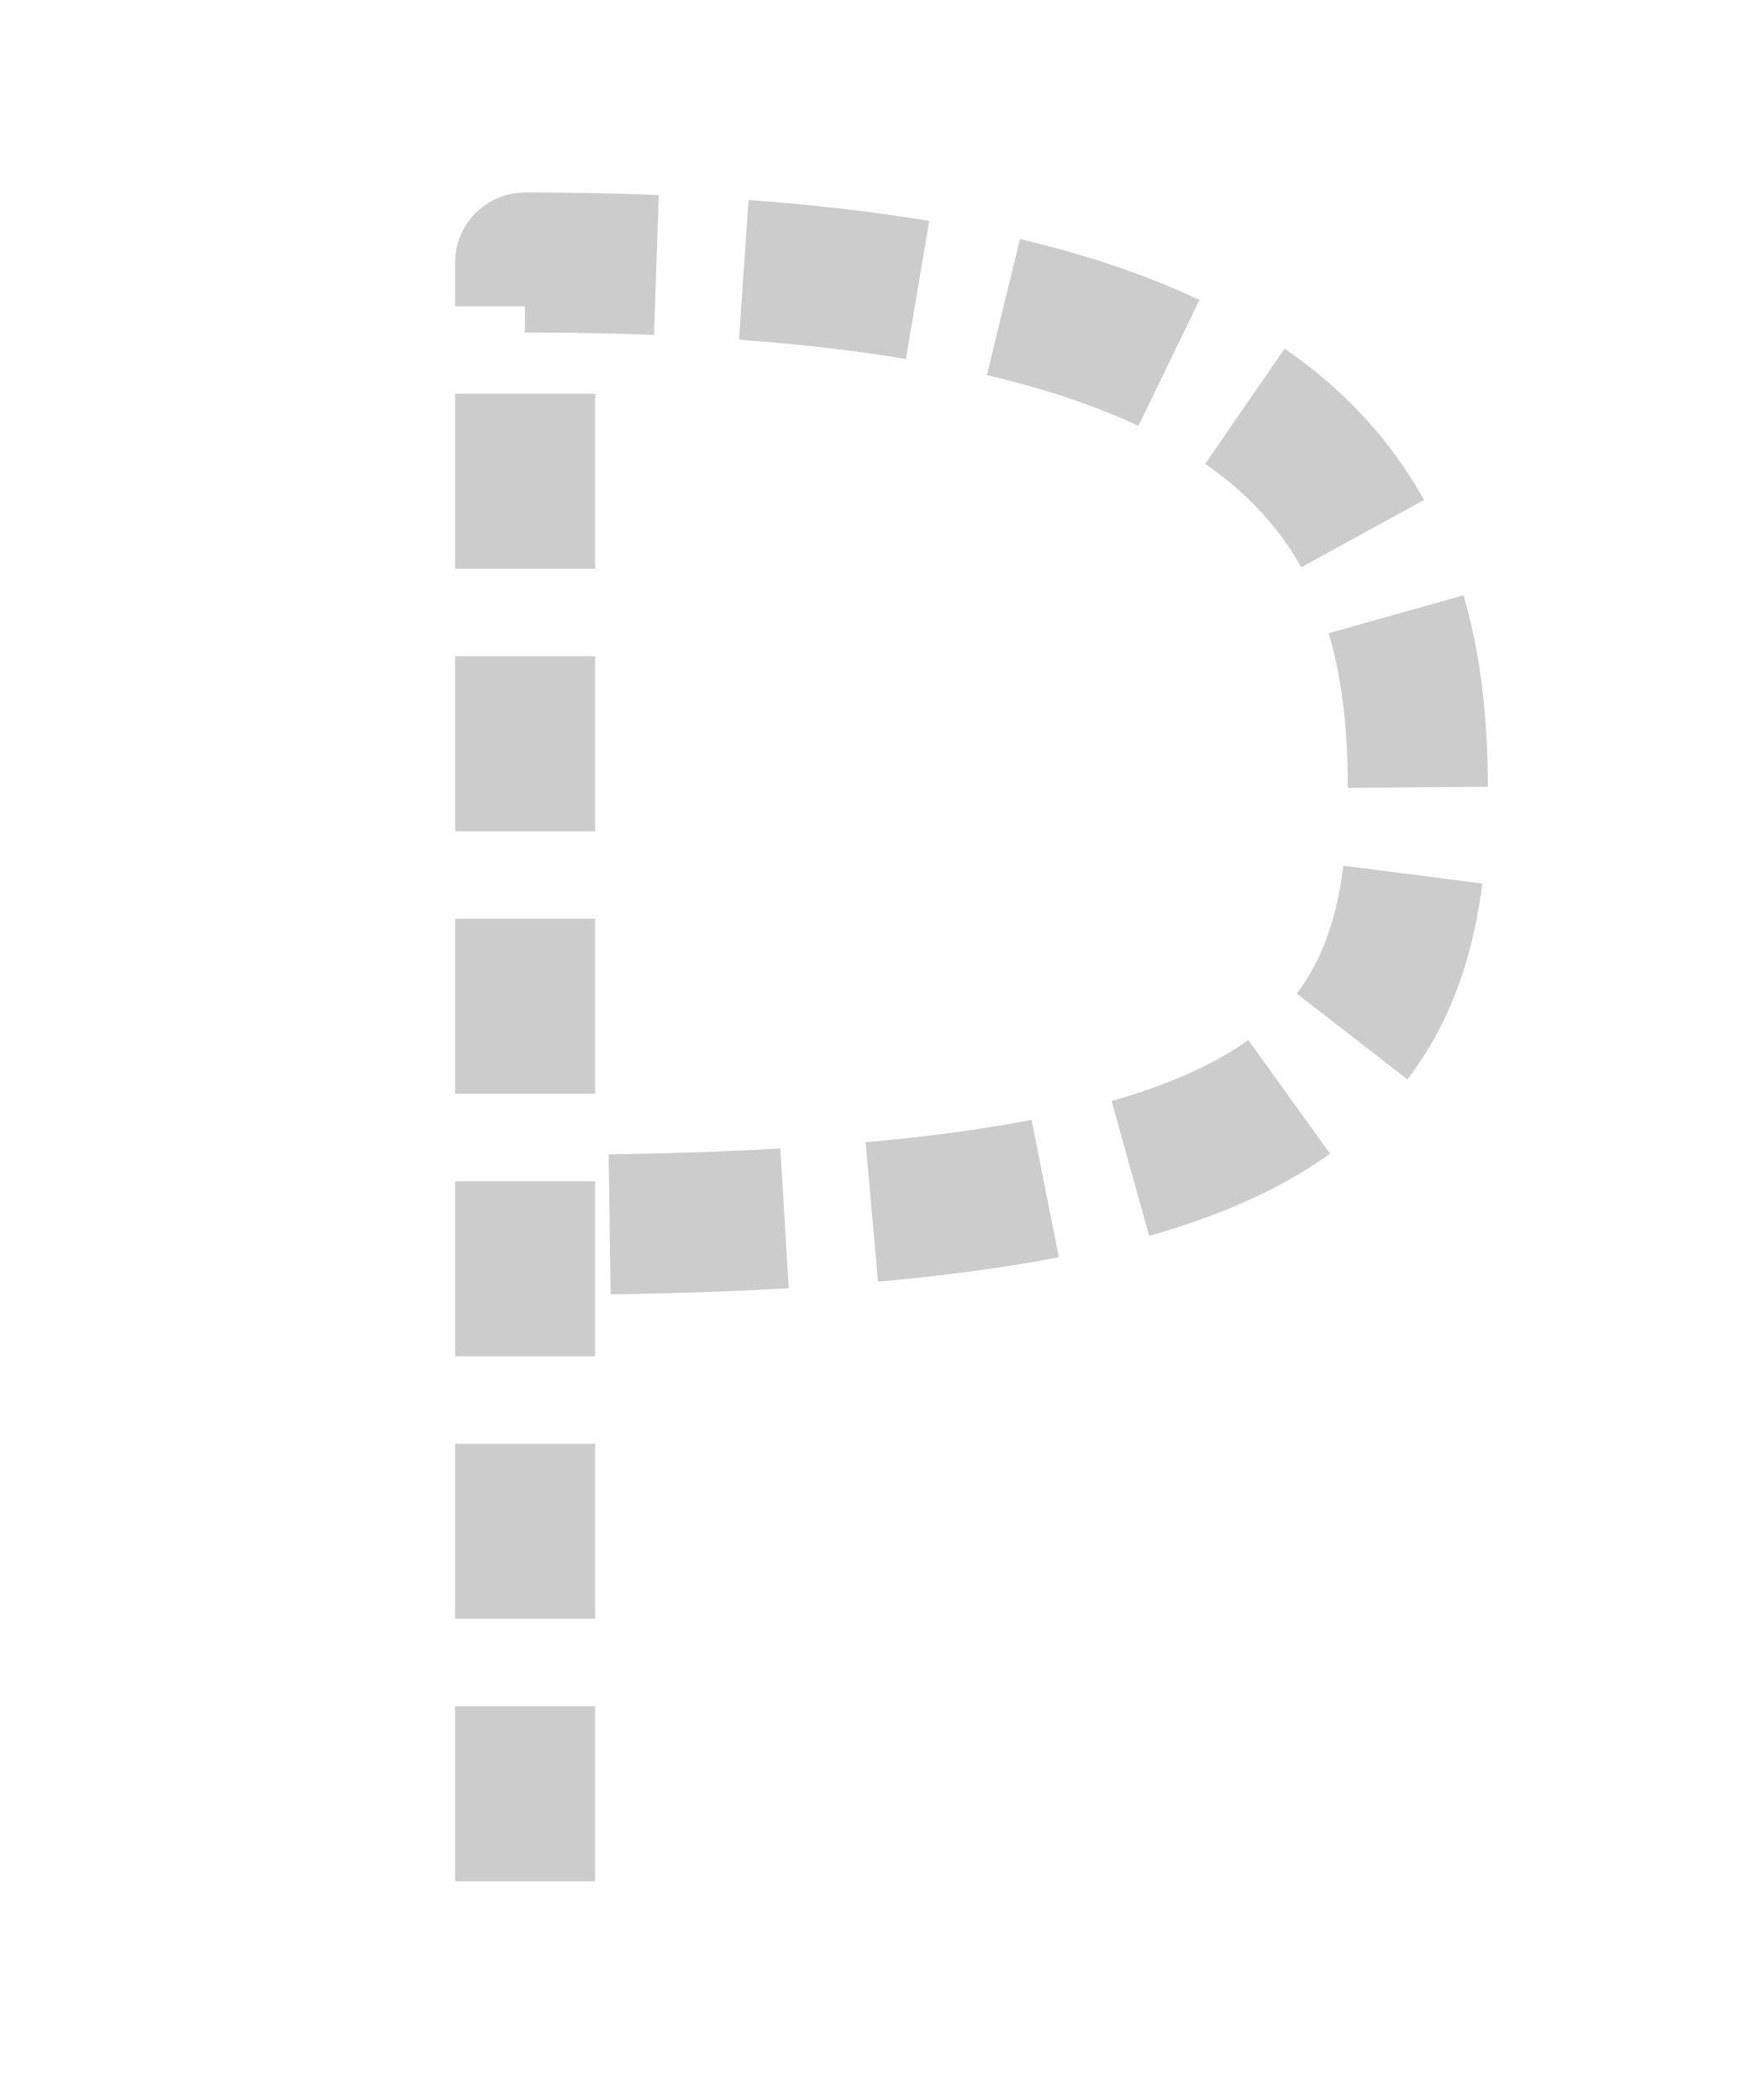
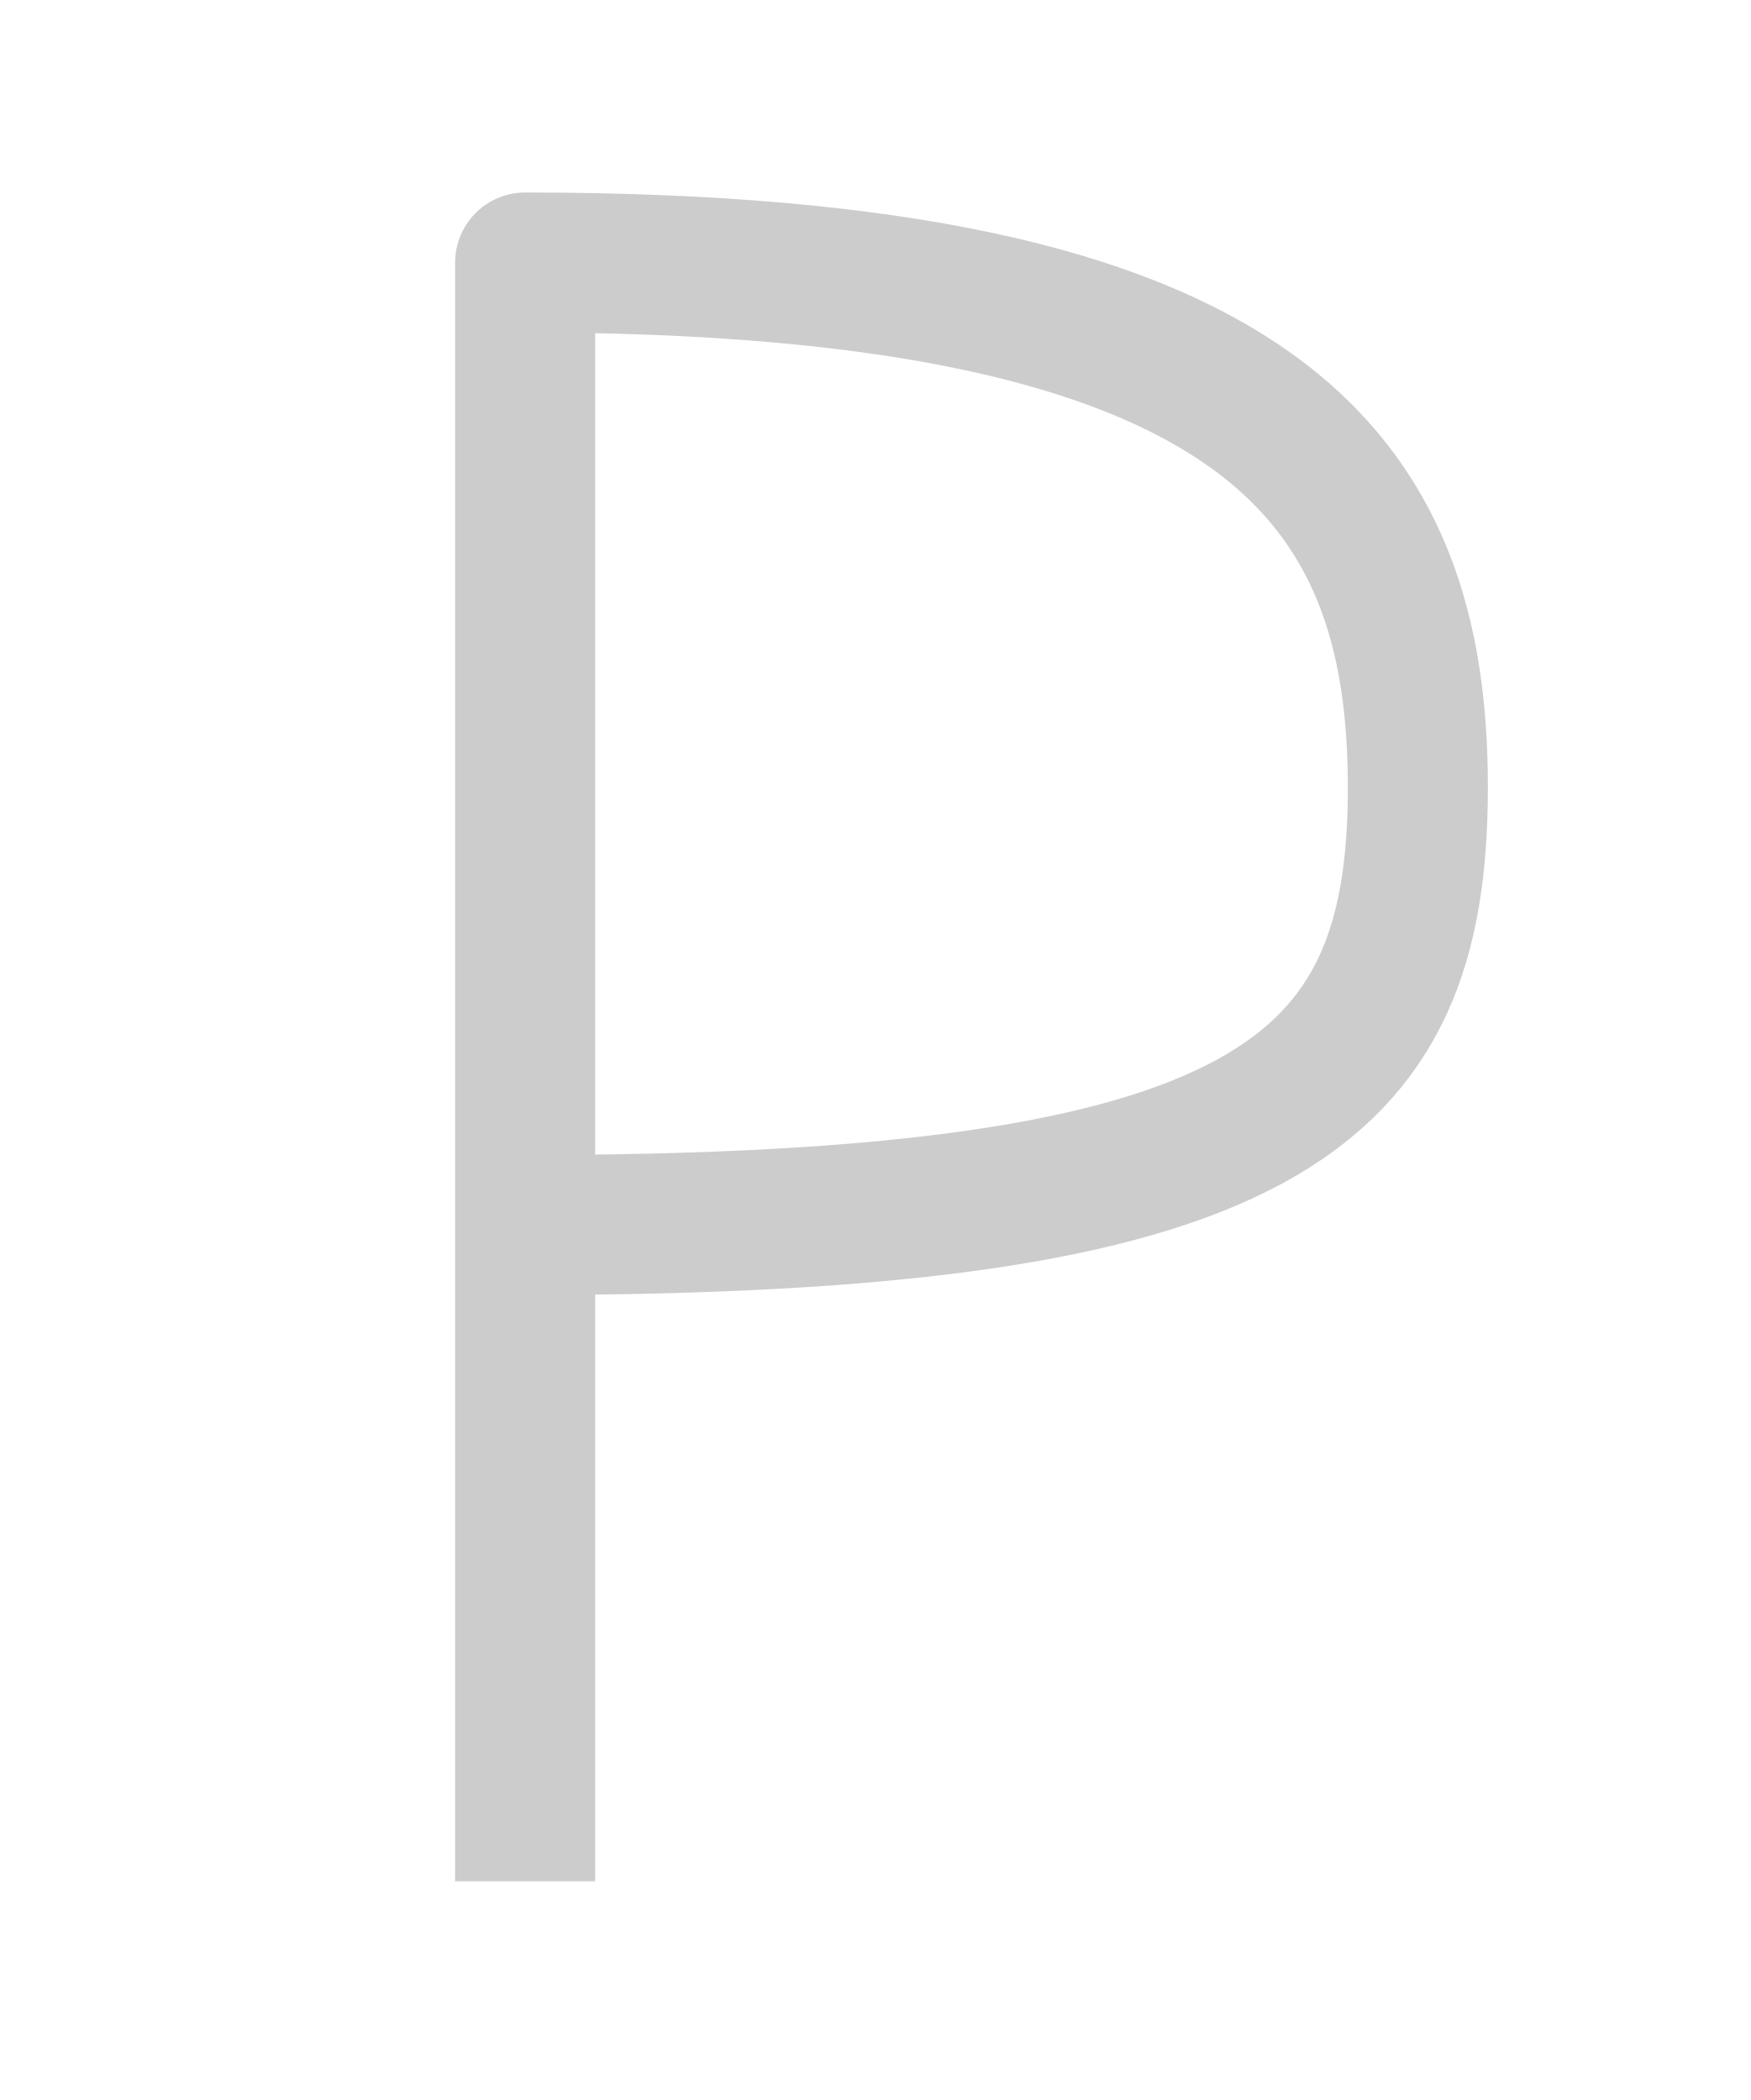
<svg xmlns="http://www.w3.org/2000/svg" viewBox="0 0 200 240">
-   <path id="trace-path" d="M 60,215 L 60,30 C 145,30 162,55 162,90 C 162,125 145,140 60,140" fill="none" stroke="#ccc" stroke-width="16" stroke-linecap="butt" stroke-linejoin="round" stroke-dasharray="20 10" />
+   <path id="trace-path" d="M 60,215 L 60,30 C 145,30 162,55 162,90 C 162,125 145,140 60,140" fill="none" stroke="#ccc" stroke-width="16" stroke-linecap="butt" stroke-linejoin="round" />
</svg>
